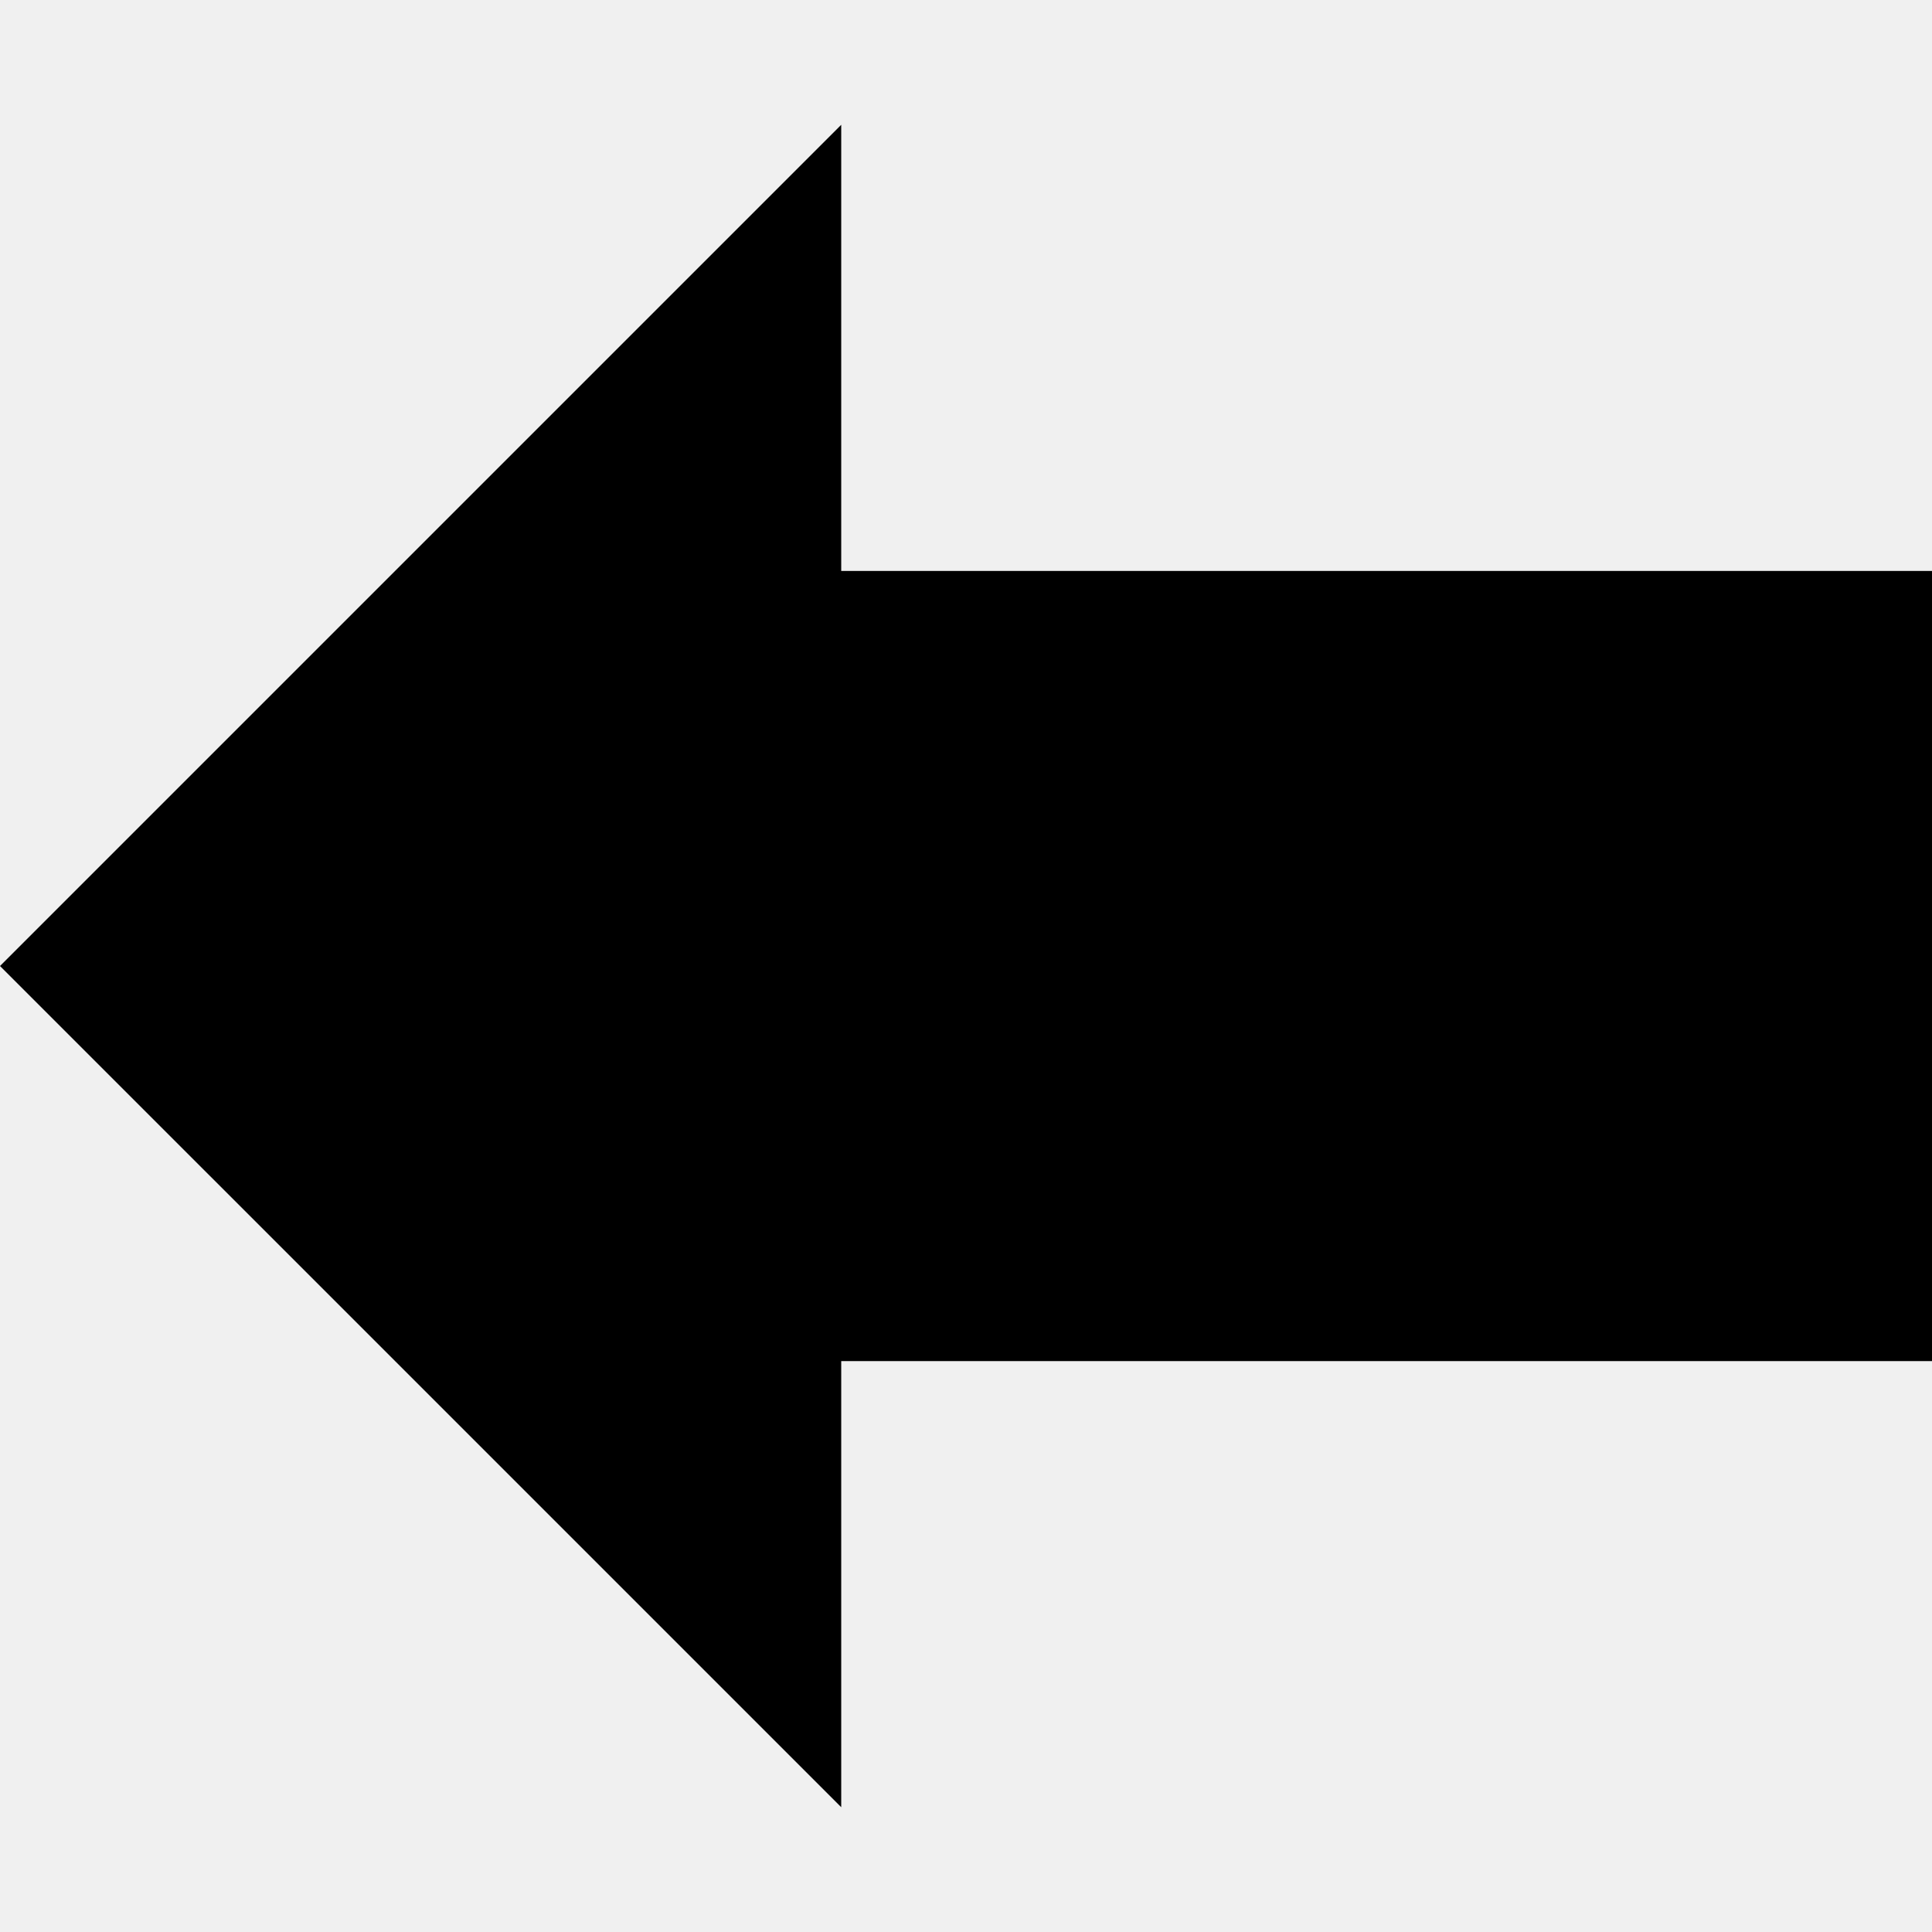
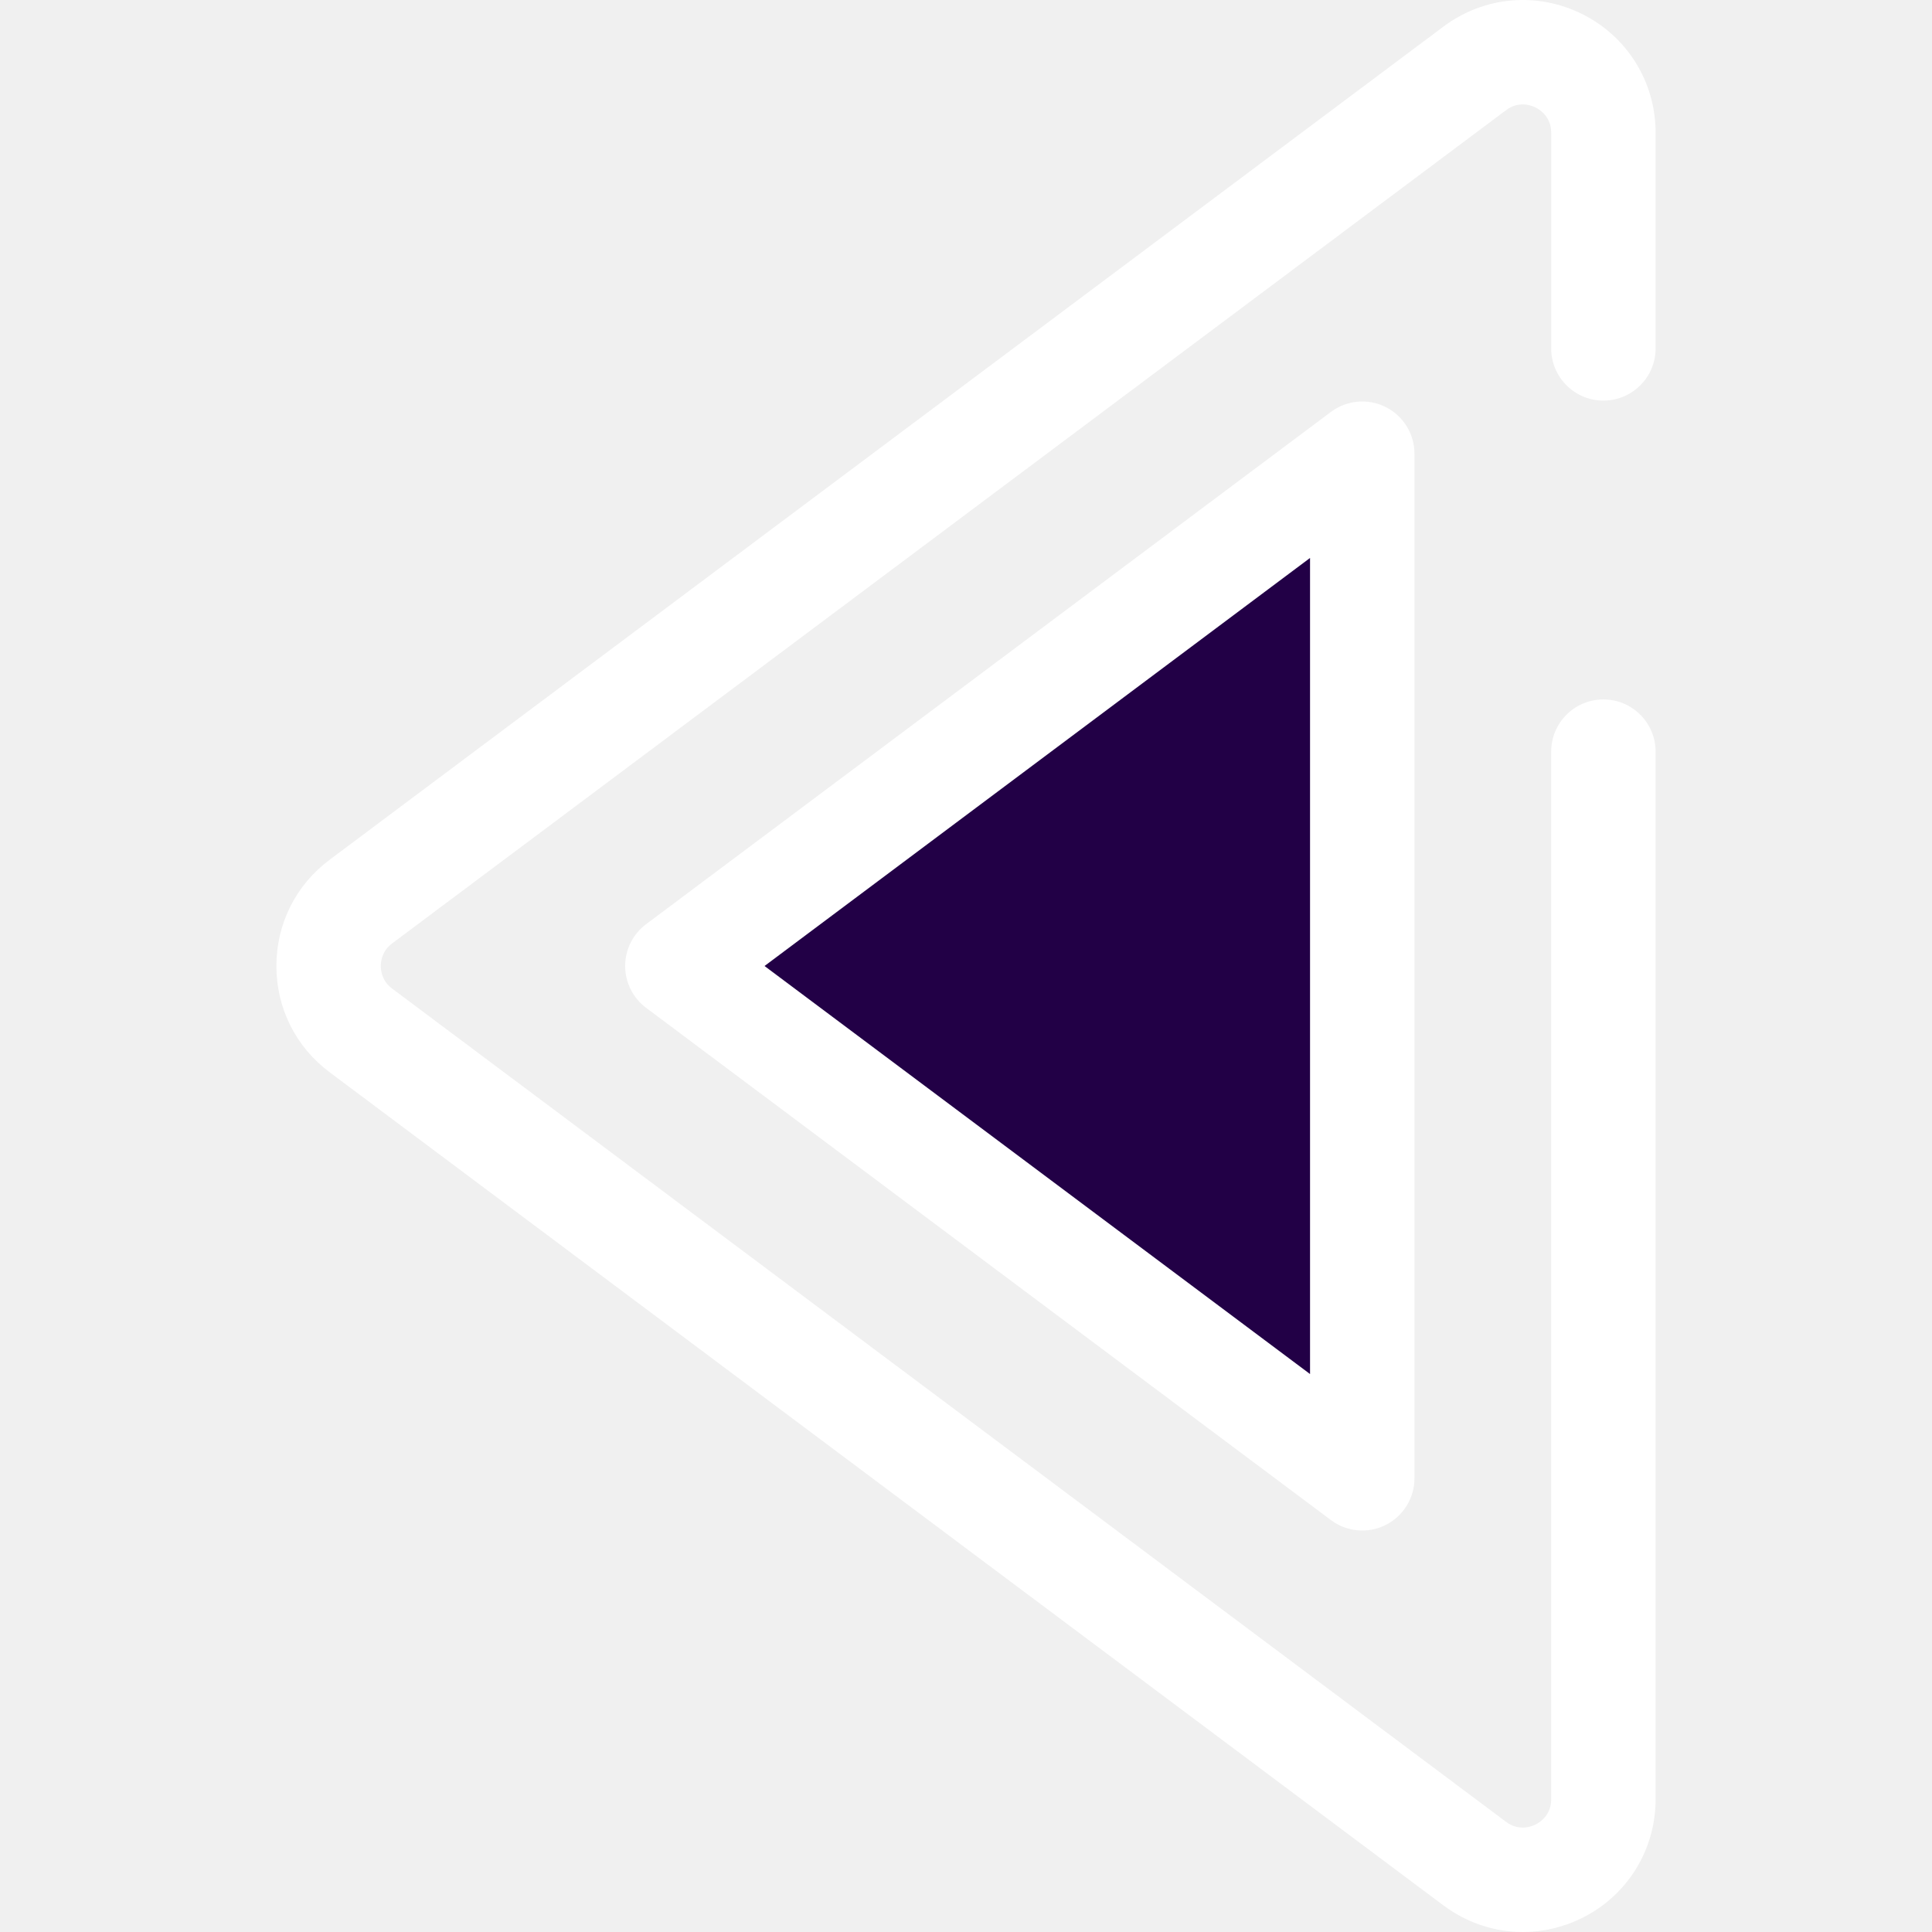
- <svg xmlns="http://www.w3.org/2000/svg" fill="#000000" height="200px" width="200px" version="1.1" id="Layer_1" viewBox="0 0 472.615 472.615" xml:space="preserve">
+ <svg xmlns="http://www.w3.org/2000/svg" height="200px" width="200px" version="1.1" id="Layer_1" viewBox="0 0 512 512" xml:space="preserve" fill="#220046">
  <g id="SVGRepo_bgCarrier" stroke-width="0" />
  <g id="SVGRepo_tracerCarrier" stroke-linecap="round" stroke-linejoin="round" />
  <g id="SVGRepo_iconCarrier">
-     <g>
-       <g>
-         <polygon points="205.783,139.662 205.783,30.525 0,236.308 205.783,442.09 205.783,332.955 472.615,332.955 472.615,139.662 " />
-       </g>
-     </g>
+     <path style="fill:#fff;" d="M403.568,512c-7.426,0-14.791-2.377-21.019-7.034L87.343,284.148 c-8.959-6.701-14.097-16.961-14.097-28.147c0-11.187,5.137-21.446,14.097-28.146L382.549,7.035 c10.723-8.021,24.821-9.277,36.795-3.282c11.973,5.995,19.41,18.04,19.41,31.429v57.144c0,7.642-6.196,13.836-13.836,13.836 s-13.836-6.195-13.836-13.836V35.182c0-4.168-2.888-6.063-4.129-6.686c-1.241-0.621-4.49-1.799-7.826,0.699L103.919,250.013 c-2.608,1.951-2.998,4.588-2.998,5.987s0.39,4.036,2.998,5.988l295.206,220.818c3.336,2.497,6.585,1.32,7.826,0.699 c1.241-0.623,4.129-2.518,4.129-6.686V199.195c0-7.642,6.196-13.836,13.836-13.836s13.836,6.195,13.836,13.836v277.624 c0,13.39-7.437,25.433-19.41,31.429C414.324,510.762,408.929,512,403.568,512z" />
+     <polygon style="fill:#fffCEE8FA;" points="361.011,120.234 361.011,391.766 179.508,256 " />
+     <path style="fill:#fff;" d="M361.012,405.604c-2.935,0-5.851-0.933-8.289-2.756L171.221,267.08 c-3.492-2.612-5.548-6.719-5.548-11.08s2.056-8.468,5.548-11.08l181.502-135.767c4.197-3.138,9.804-3.635,14.484-1.292 c4.684,2.345,7.64,7.134,7.64,12.371v271.533c0,5.238-2.958,10.027-7.64,12.371C365.246,405.119,363.124,405.604,361.012,405.604z M202.607,256l144.567,108.137V147.863L202.607,256z" />
  </g>
</svg>
